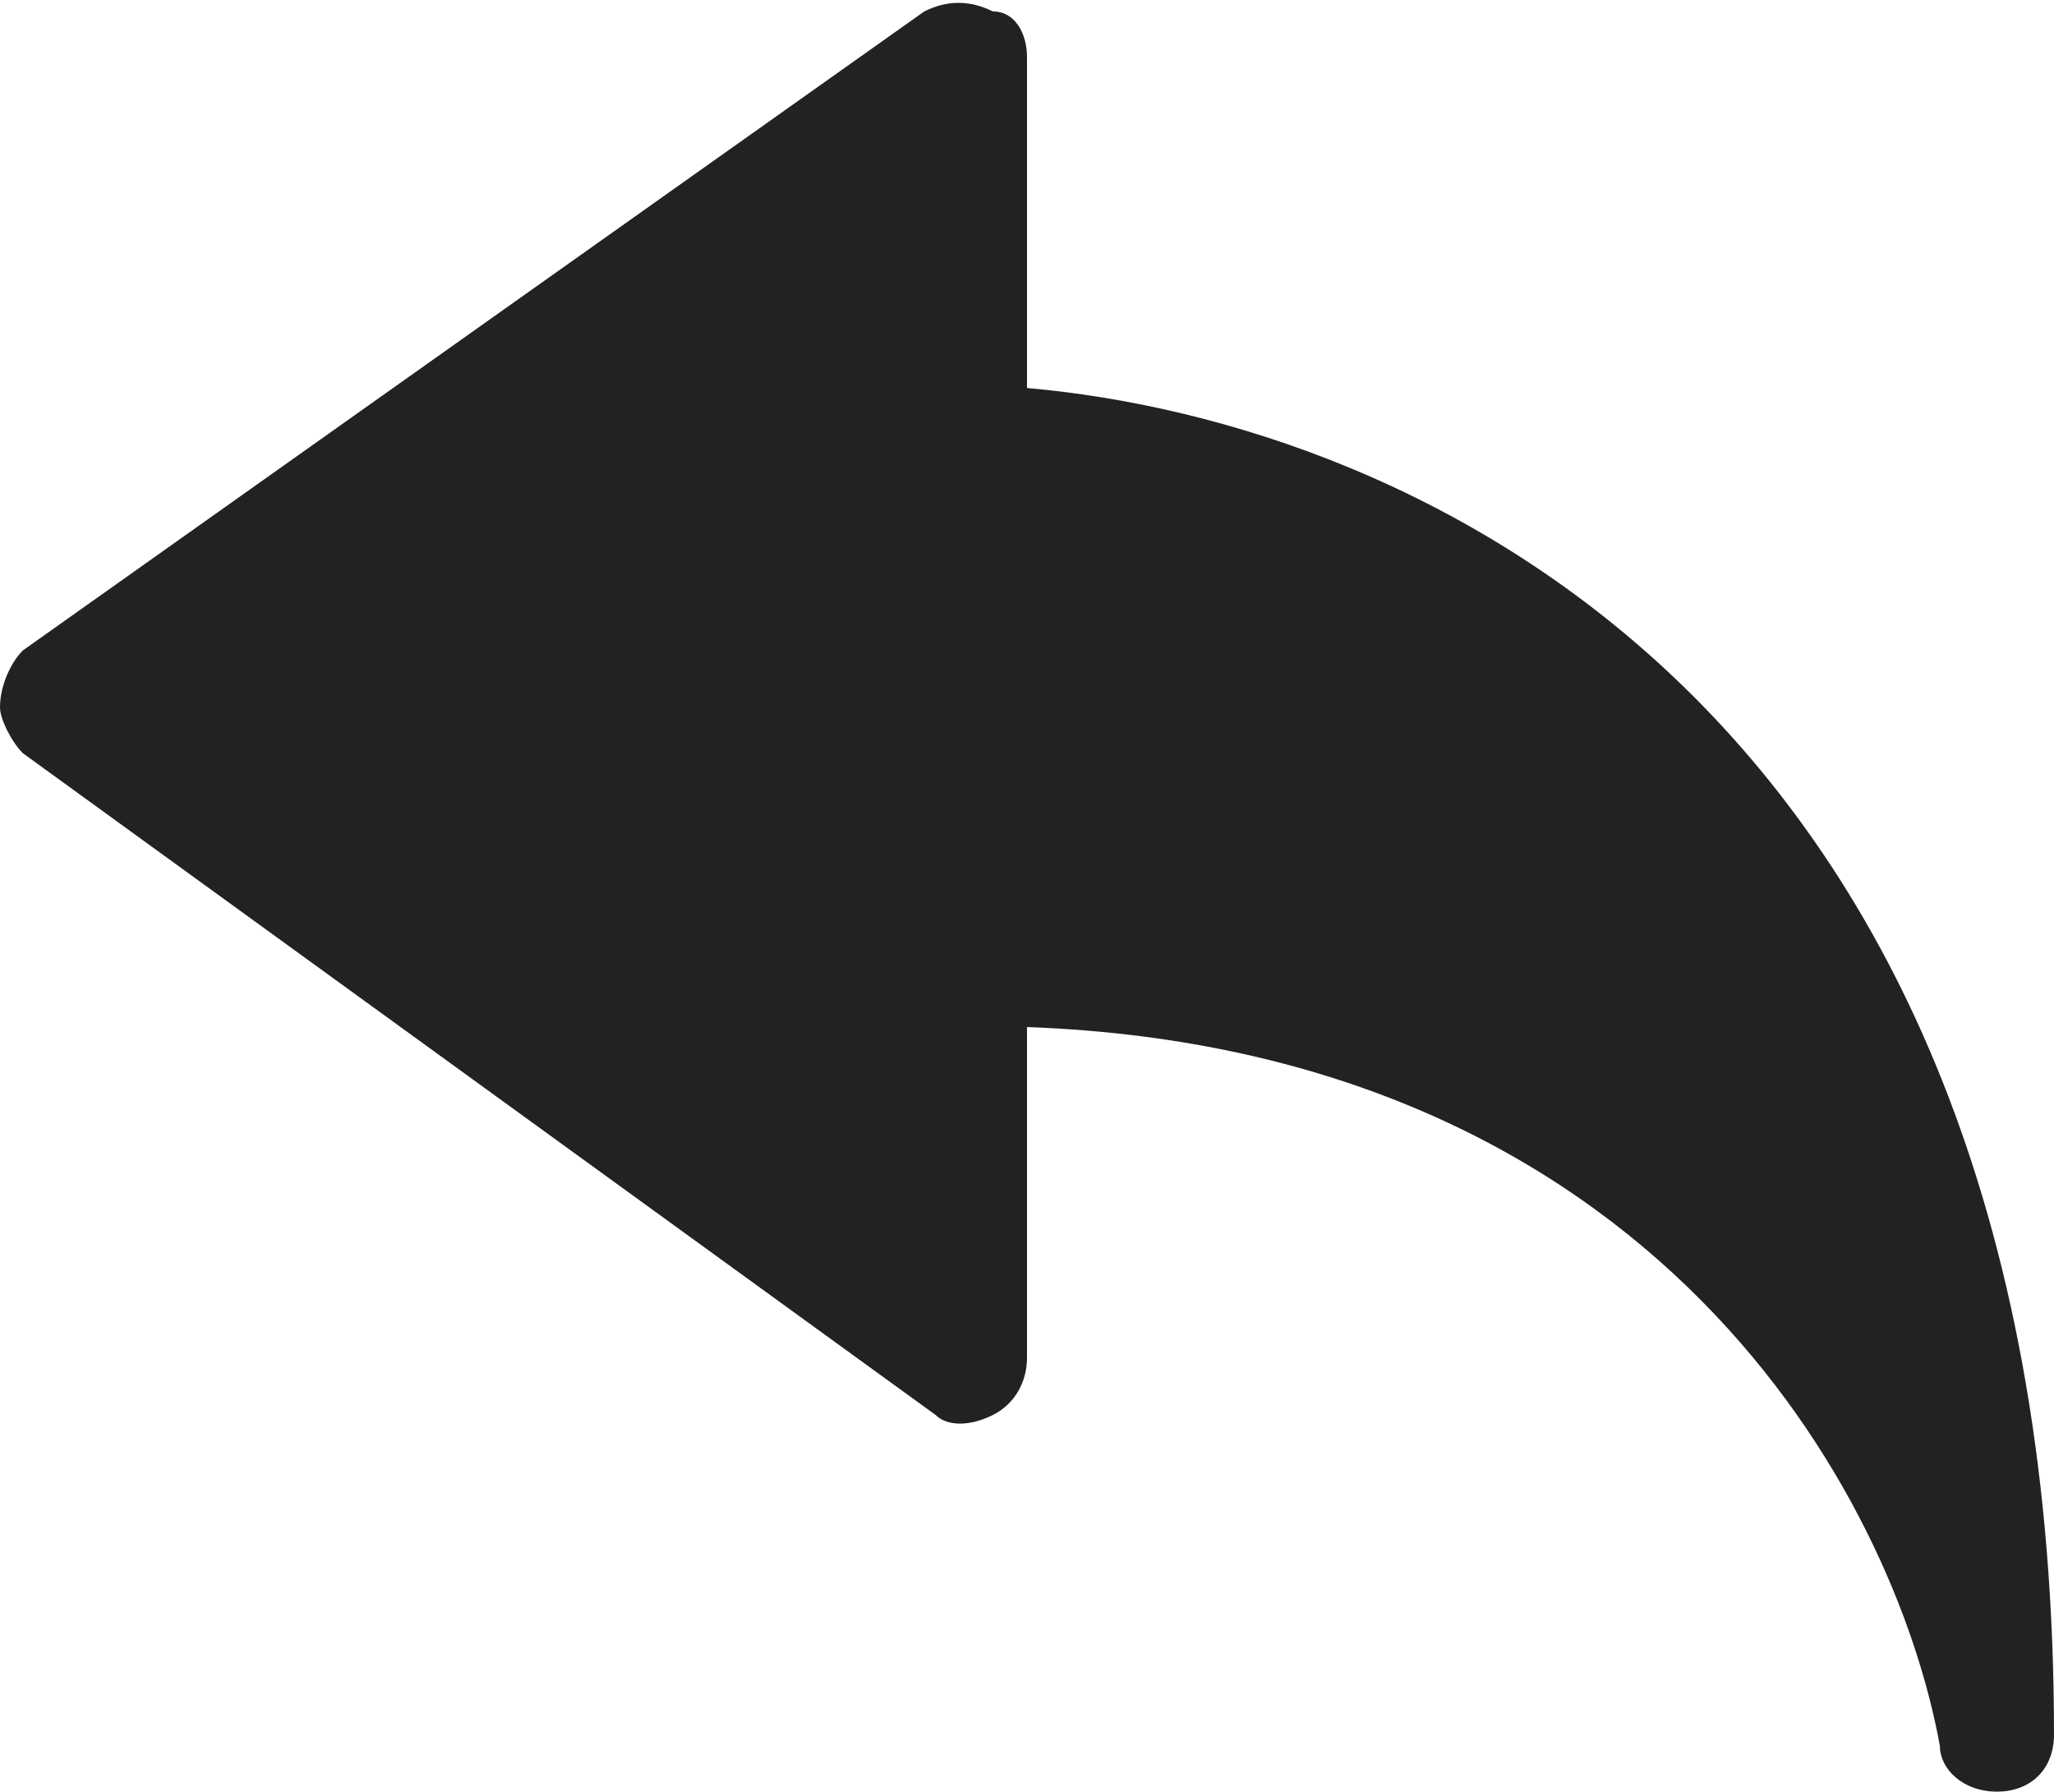
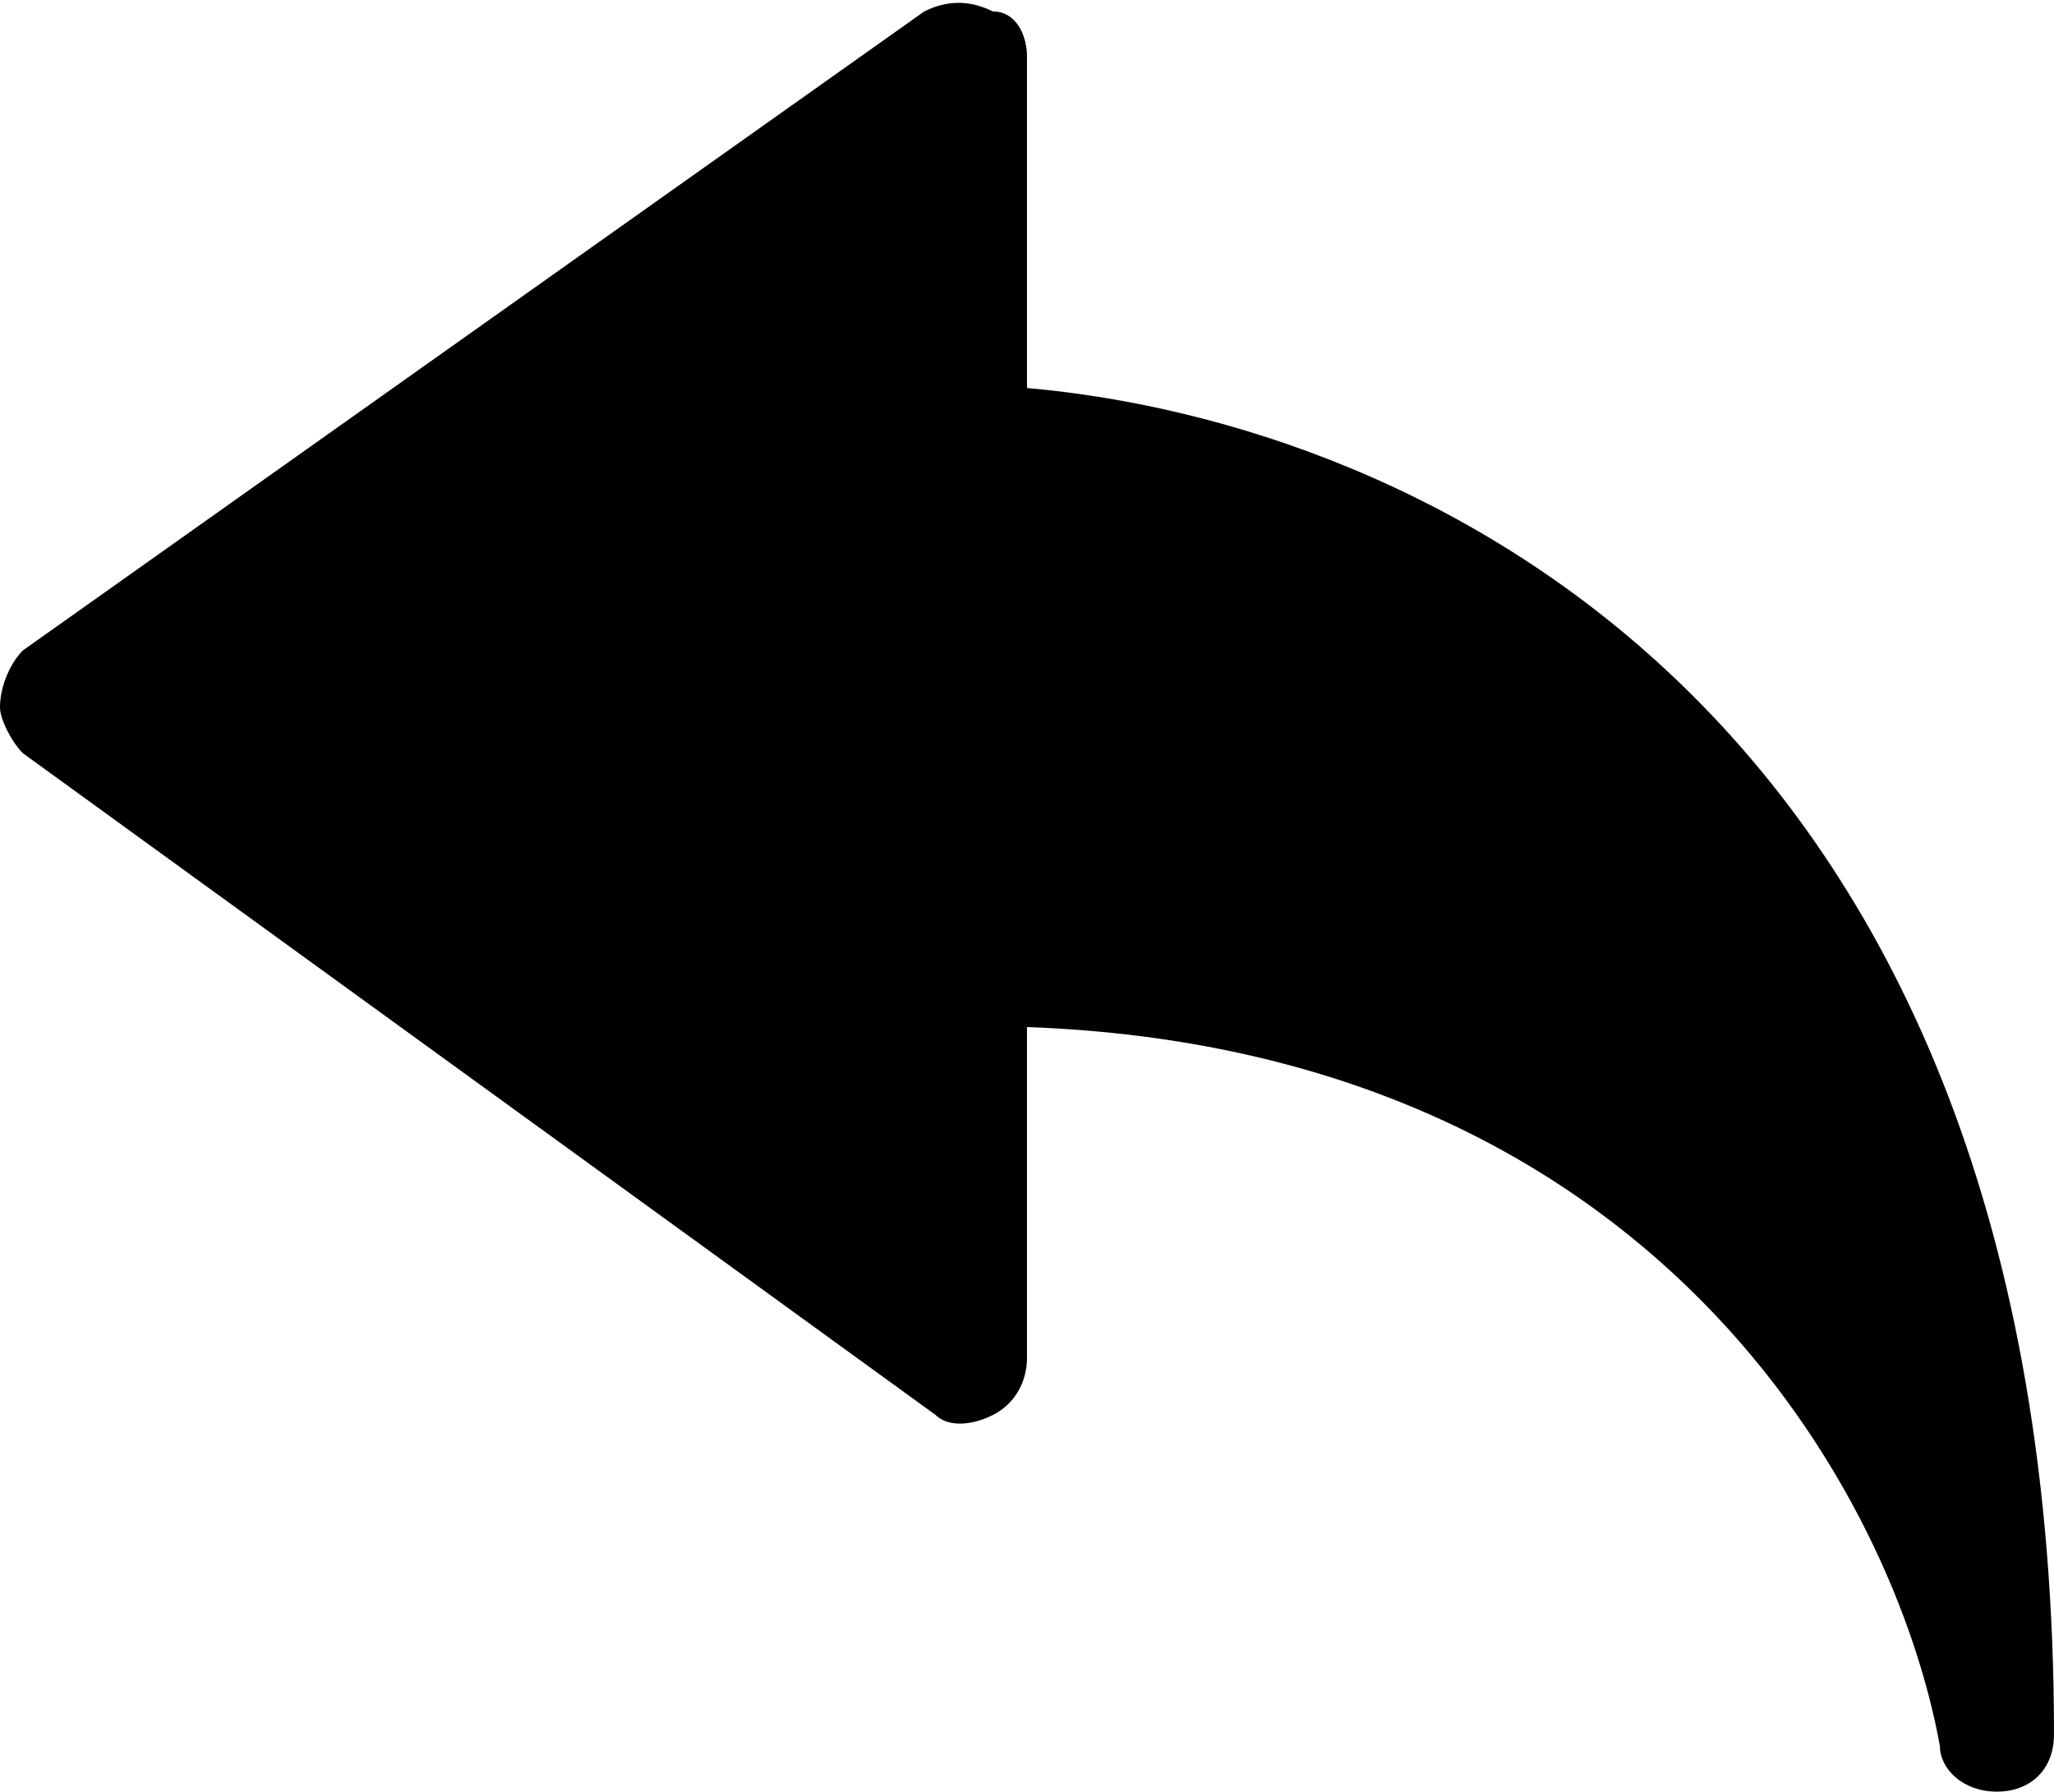
<svg xmlns="http://www.w3.org/2000/svg" version="1.1" id="Layer_1" x="0px" y="0px" viewBox="0 0 18 15.7" style="enable-background:new 0 0 18 15.7;" xml:space="preserve">
  <style type="text/css">
- 	.st0{fill:#222222;}
+ 	
</style>
-   <path class="st0" d="M17.5,15.7c-0.3,0-0.5-0.2-0.5-0.4c-0.4-2.2-2.5-6.1-8-6.3v2.9c0,0.2-0.1,0.4-0.3,0.5c-0.2,0.1-0.4,0.1-0.5,0  L0.2,6.6C0.1,6.5,0,6.3,0,6.2C0,6,0.1,5.8,0.2,5.7l7.9-5.6C8.3,0,8.5,0,8.7,0.1C8.9,0.1,9,0.3,9,0.5v2.9c3.4,0.3,9,2.8,9,11.8  C18,15.5,17.8,15.7,17.5,15.7C17.5,15.7,17.5,15.7,17.5,15.7L17.5,15.7z" />
+   <path d="M17.5,15.7c-0.3,0-0.5-0.2-0.5-0.4c-0.4-2.2-2.5-6.1-8-6.3v2.9c0,0.2-0.1,0.4-0.3,0.5c-0.2,0.1-0.4,0.1-0.5,0  L0.2,6.6C0.1,6.5,0,6.3,0,6.2C0,6,0.1,5.8,0.2,5.7l7.9-5.6C8.3,0,8.5,0,8.7,0.1C8.9,0.1,9,0.3,9,0.5v2.9c3.4,0.3,9,2.8,9,11.8  C18,15.5,17.8,15.7,17.5,15.7C17.5,15.7,17.5,15.7,17.5,15.7L17.5,15.7z" />
</svg>
